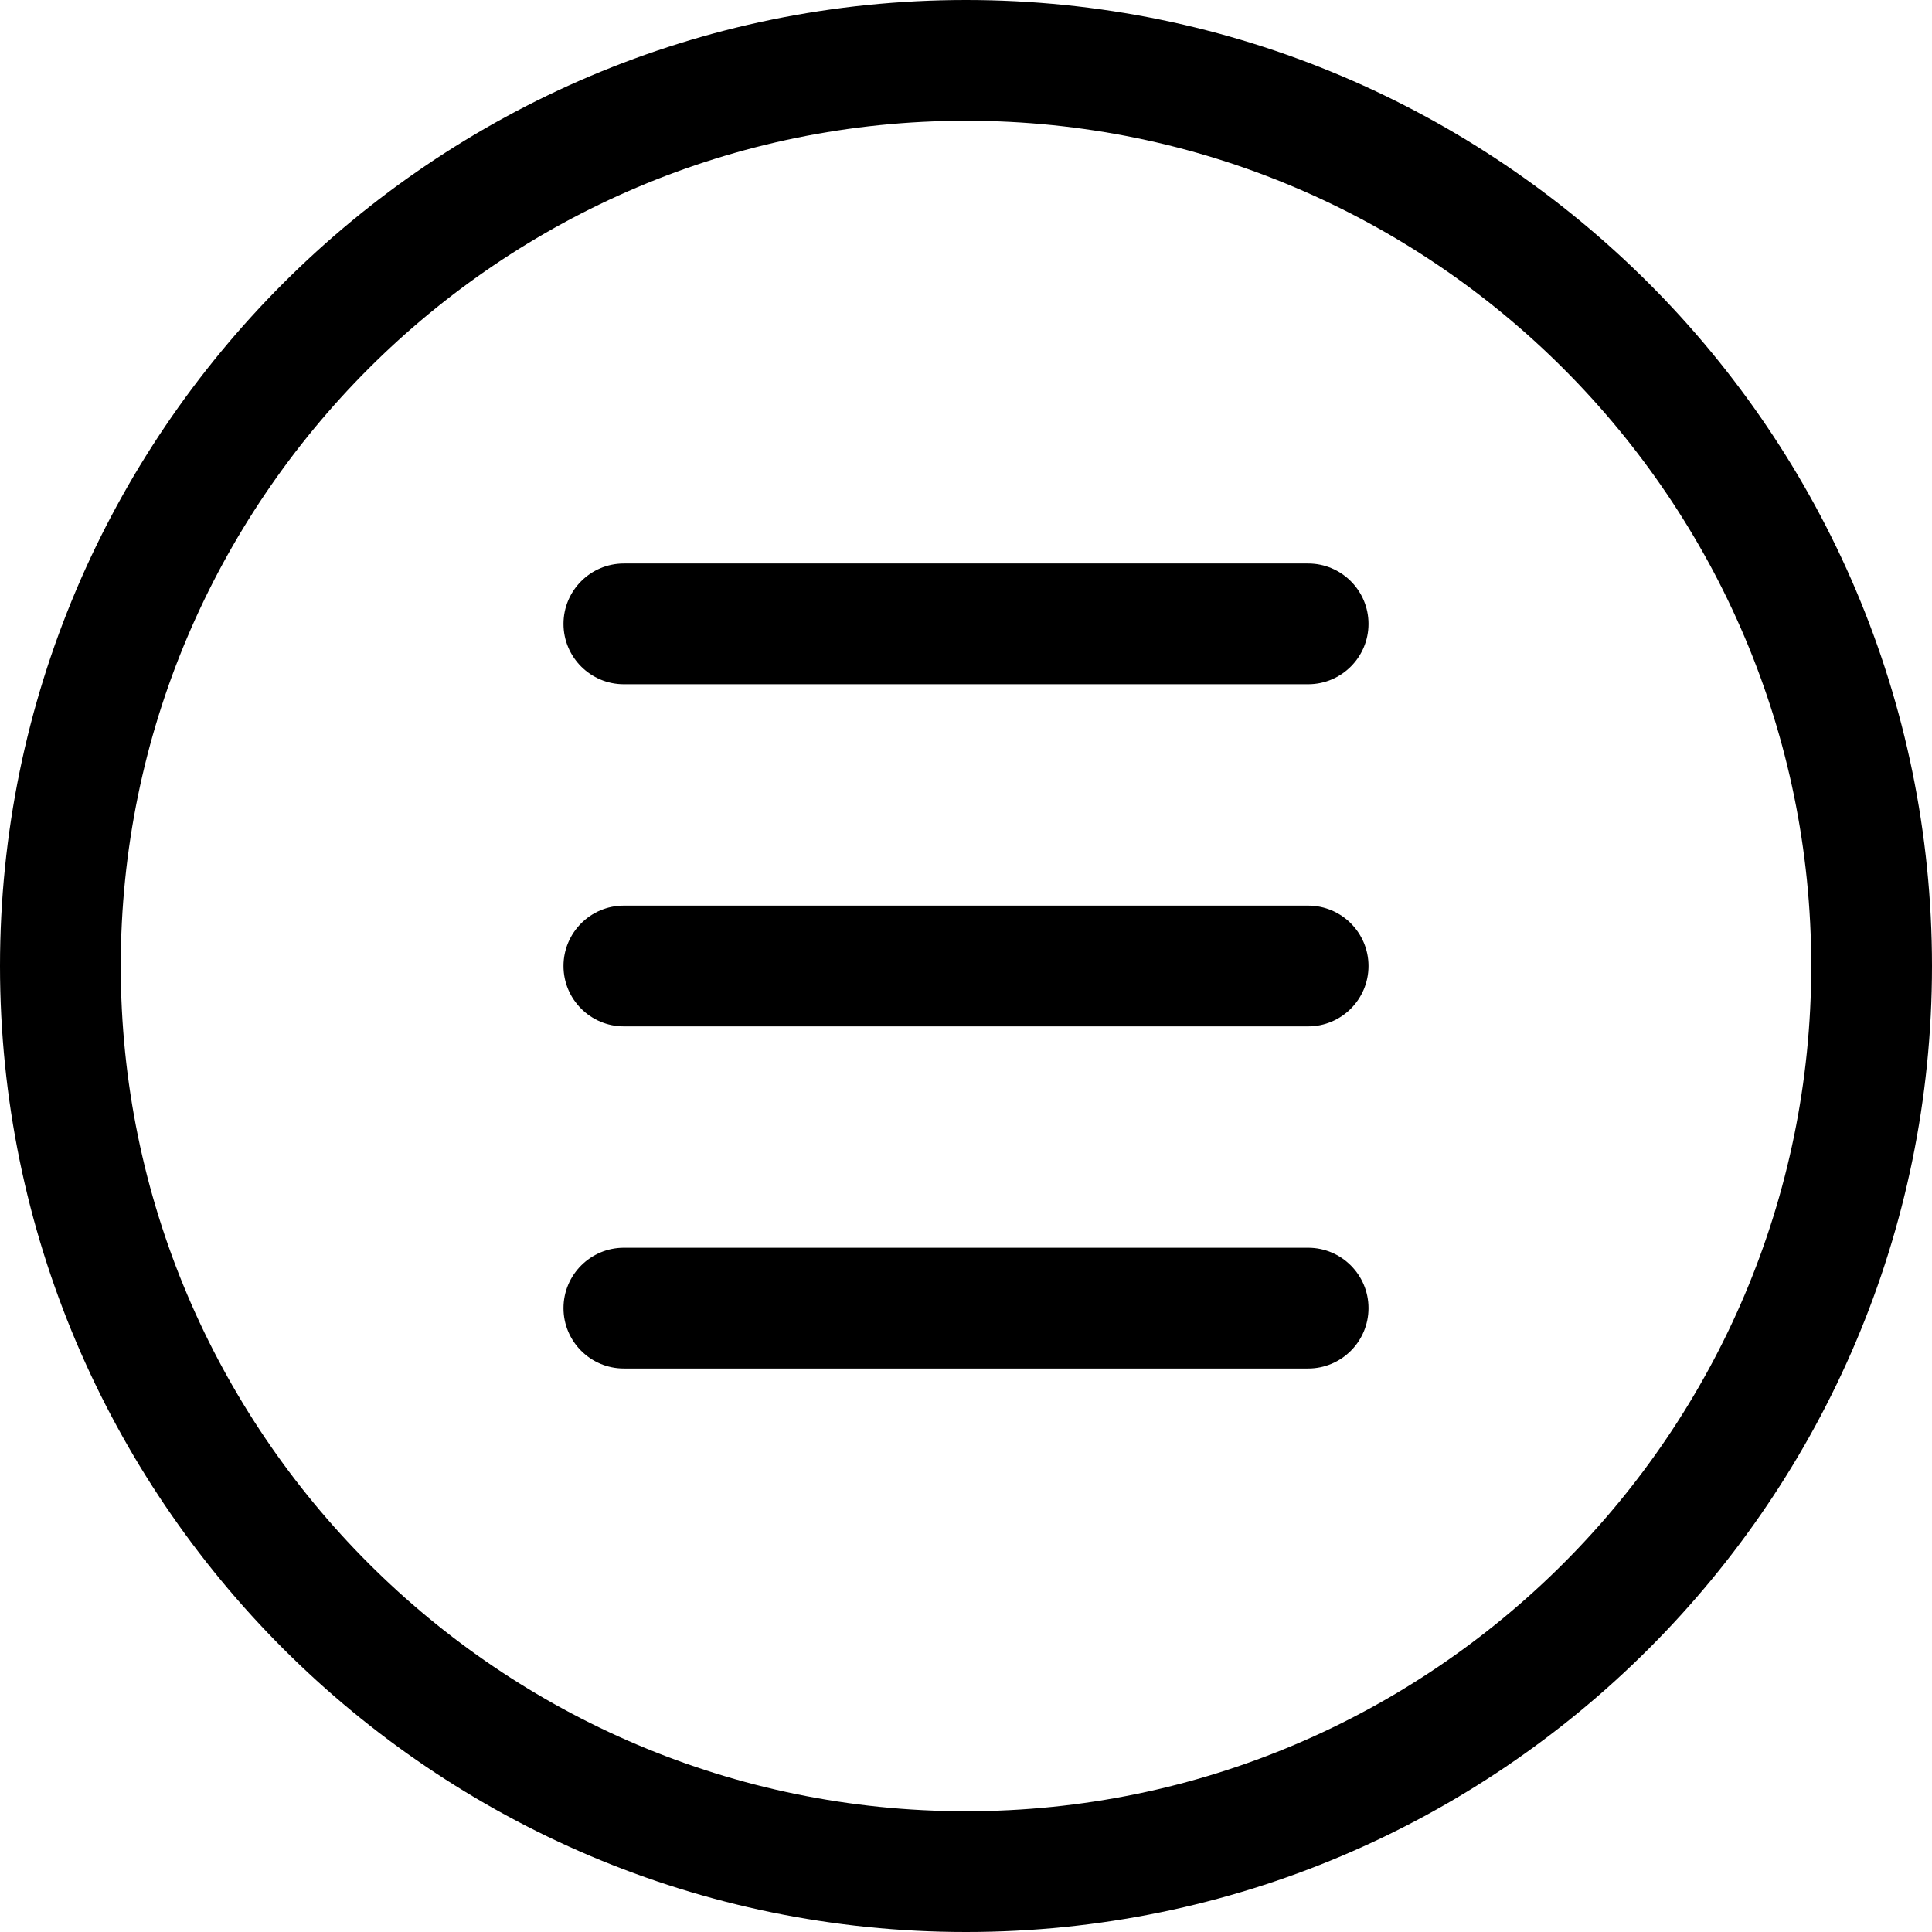
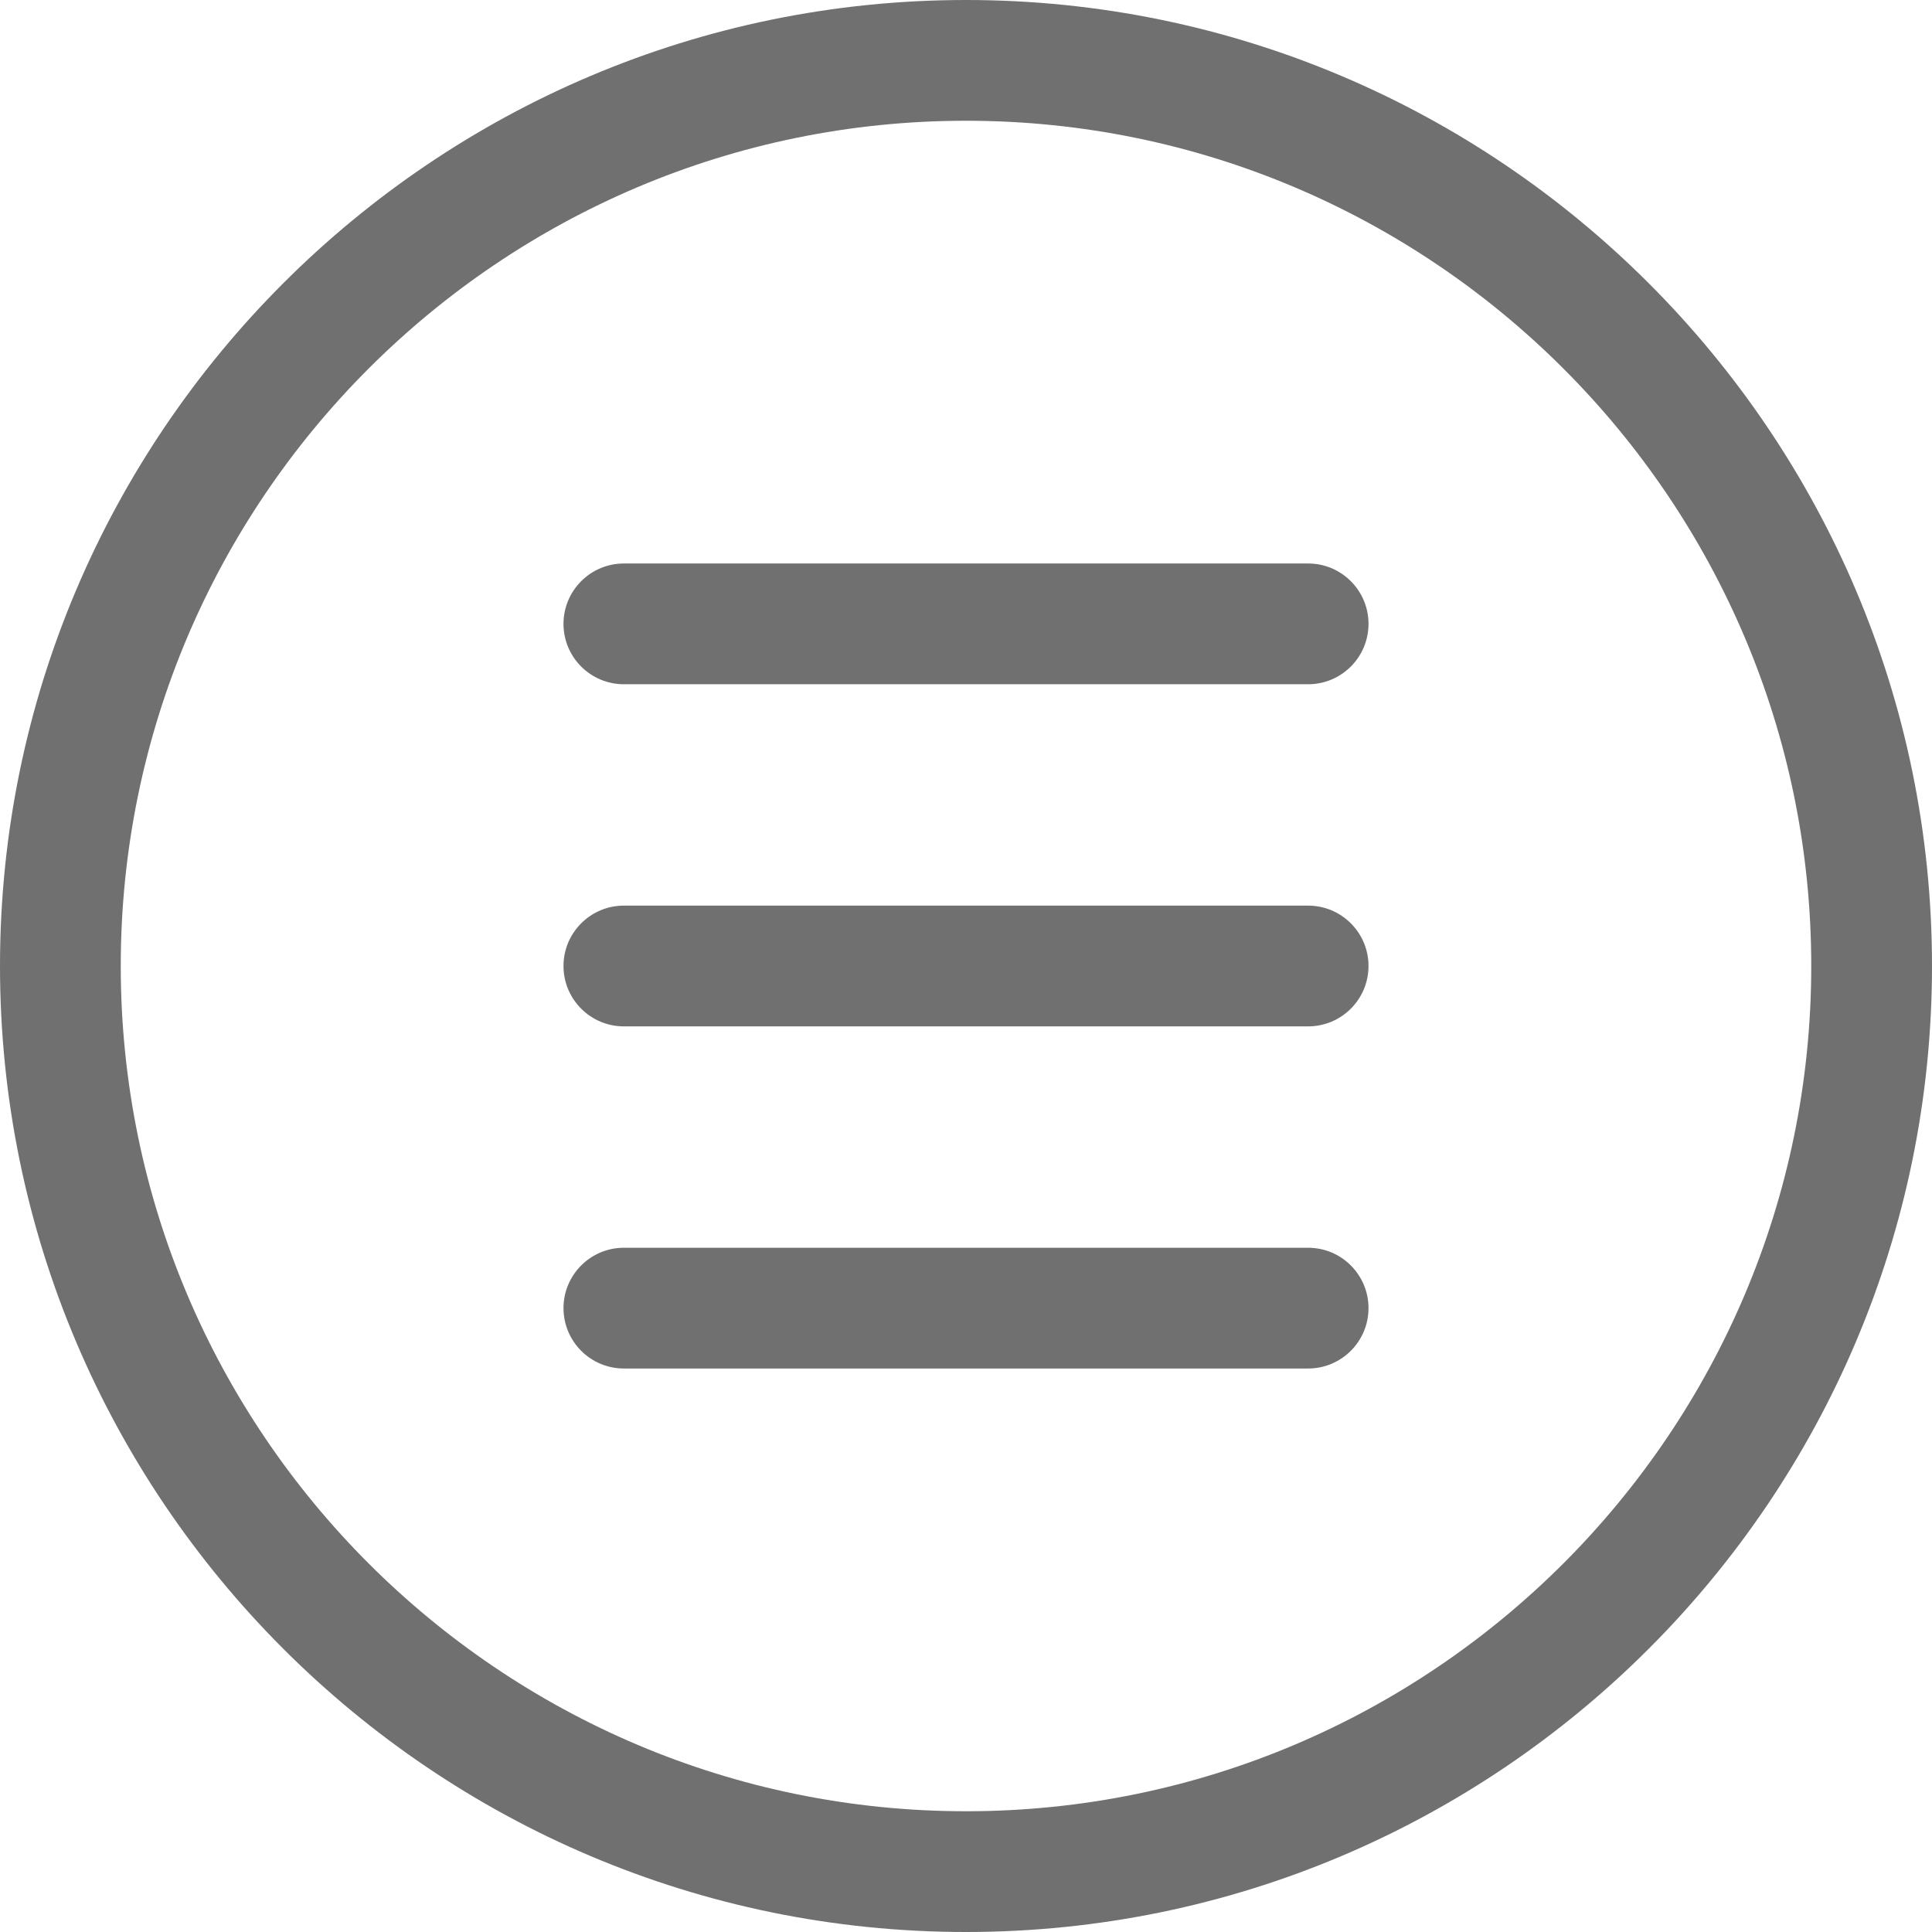
- <svg xmlns="http://www.w3.org/2000/svg" height="512pt" viewBox="0 0 512 512" width="512pt">
+ <svg xmlns="http://www.w3.org/2000/svg" height="512pt" fill="#707070" viewBox="0 0 512 512" width="512pt">
  <path d="m256 512c-141.164 0-256-114.836-256-256s114.836-256 256-256 256 114.836 256 256-114.836 256-256 256zm0-480c-123.52 0-224 100.48-224 224s100.48 224 224 224 224-100.48 224-224-100.48-224-224-224zm0 0" />
  <path d="m346.668 181.332h-181.336c-8.832 0-16-7.168-16-16s7.168-16 16-16h181.336c8.832 0 16 7.168 16 16s-7.168 16-16 16zm0 0" />
  <path d="m346.668 272h-181.336c-8.832 0-16-7.168-16-16s7.168-16 16-16h181.336c8.832 0 16 7.168 16 16s-7.168 16-16 16zm0 0" />
  <path d="m346.668 362.668h-181.336c-8.832 0-16-7.168-16-16s7.168-16 16-16h181.336c8.832 0 16 7.168 16 16s-7.168 16-16 16zm0 0" />
</svg>
